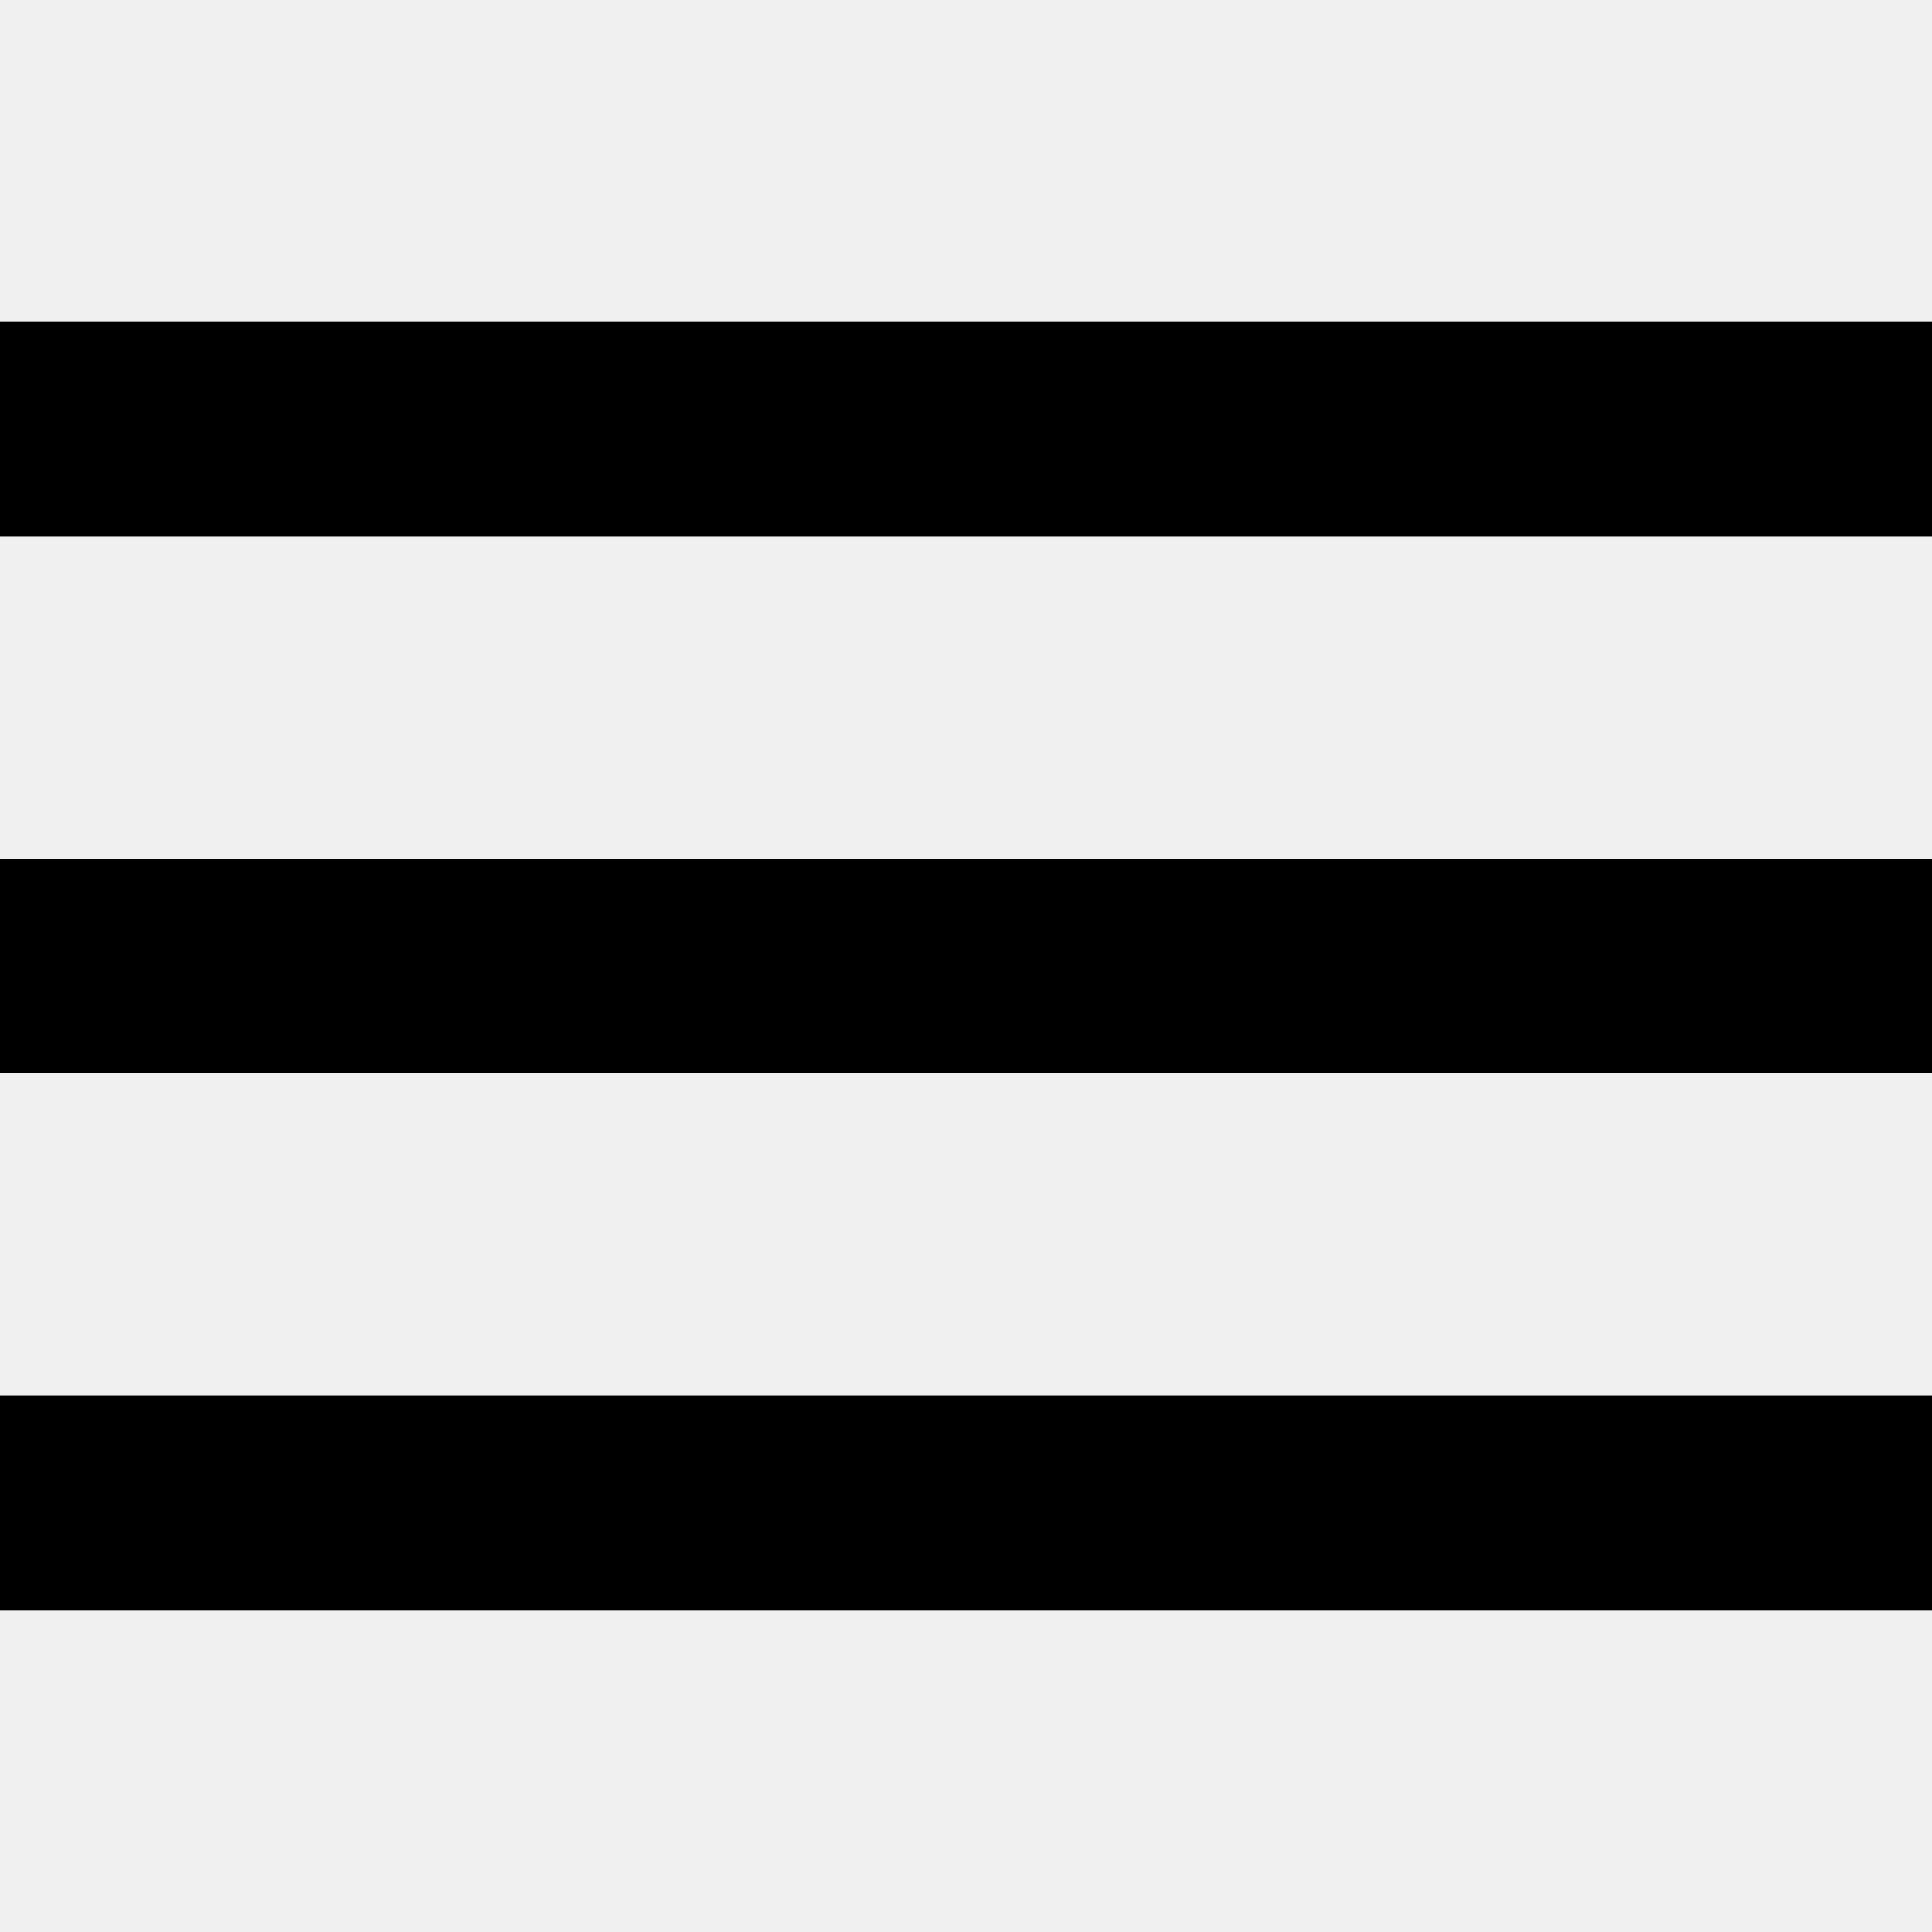
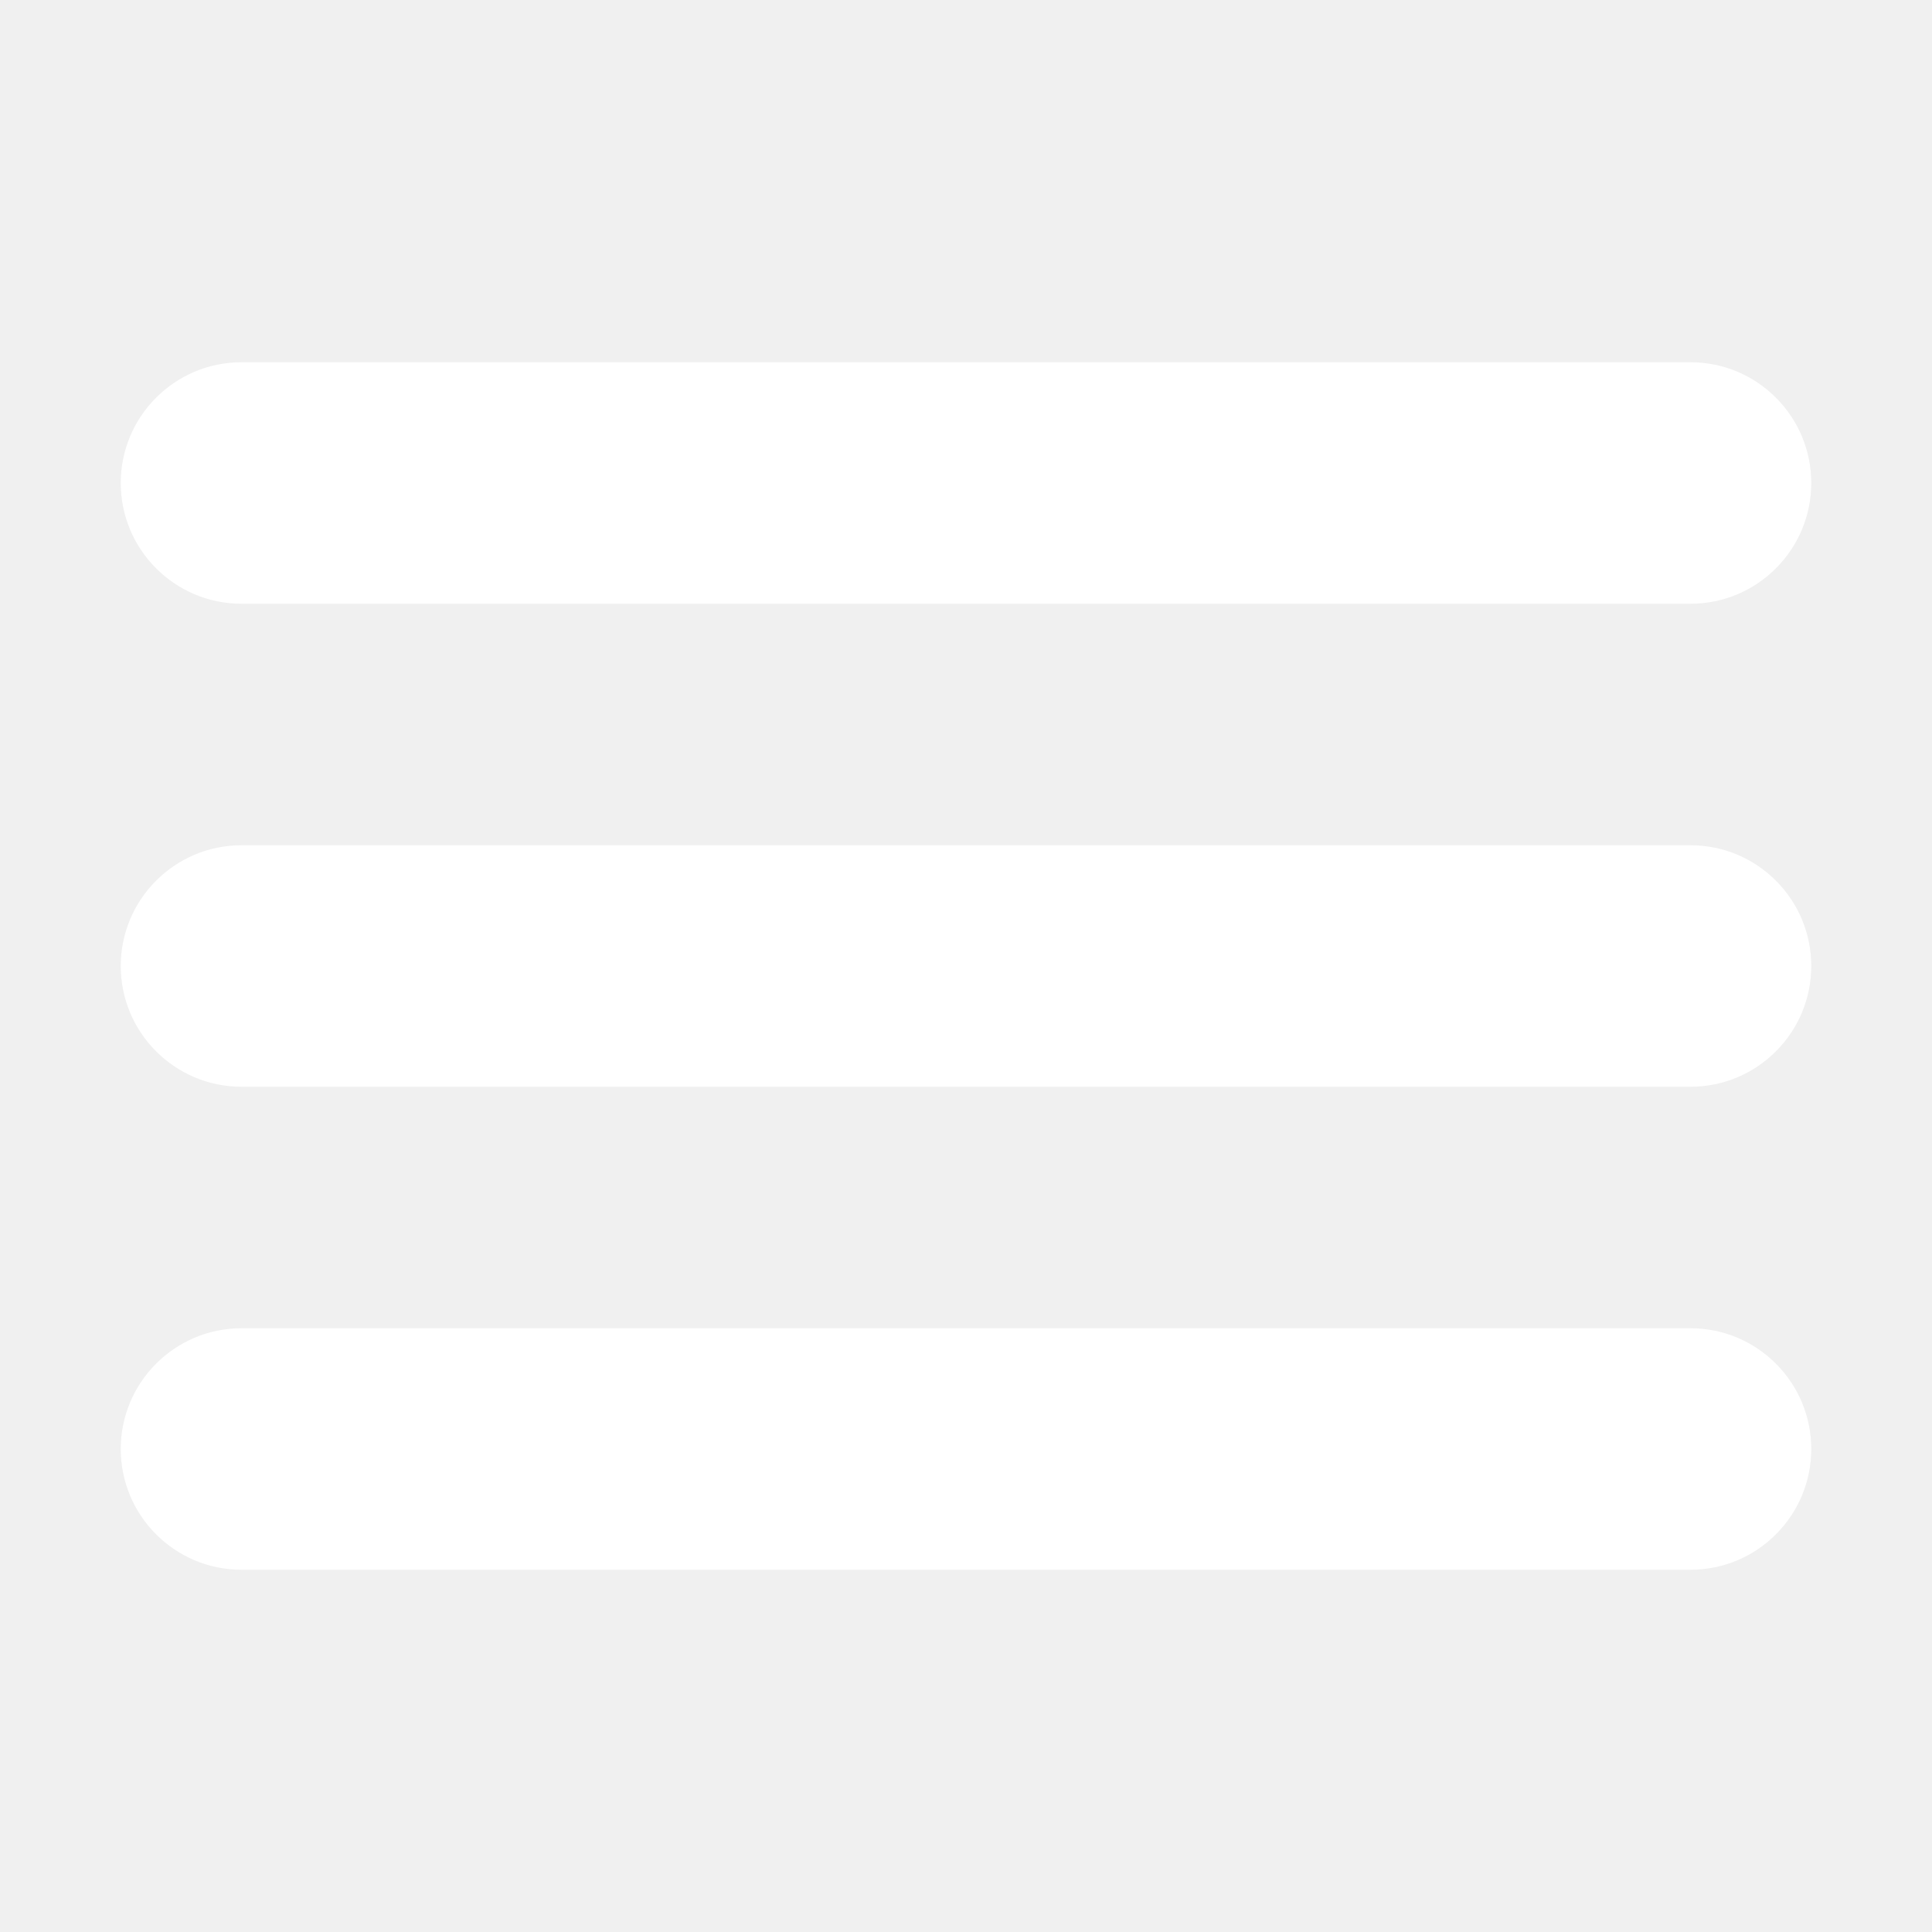
- <svg xmlns="http://www.w3.org/2000/svg" version="1.1" id="Capa_1" x="0px" y="0px" viewBox="0 0 384 384" style="enable-background:new 0 0 384 384;" xml:space="preserve">
-   <g>
-     <g>
-       <g>
-         <rect x="0" y="277.333" width="384" height="42.667" />
-         <rect x="0" y="170.667" width="384" height="42.667" />
-         <rect x="0" y="64" width="384" height="42.667" />
-       </g>
-     </g>
-   </g>
-   <g>
- </g>
-   <g>
- </g>
-   <g>
- </g>
-   <g>
- </g>
-   <g>
- </g>
-   <g>
- </g>
-   <g>
- </g>
-   <g>
- </g>
-   <g>
- </g>
-   <g>
- </g>
-   <g>
- </g>
-   <g>
- </g>
-   <g>
- </g>
-   <g>
- </g>
-   <g>
- </g>
+ <svg xmlns="http://www.w3.org/2000/svg" height="32px" id="Layer_1" style="enable-background:new 0 0 32 32;" version="1.1" viewBox="0 0 32 32" width="32px" xml:space="preserve">
+   <path d="M4,10h24c1.104,0,2-0.896,2-2s-0.896-2-2-2H4C2.896,6,2,6.896,2,8S2.896,10,4,10z M28,14H4c-1.104,0-2,0.896-2,2  s0.896,2,2,2h24c1.104,0,2-0.896,2-2S29.104,14,28,14z M28,22H4c-1.104,0-2,0.896-2,2s0.896,2,2,2h24c1.104,0,2-0.896,2-2  S29.104,22,28,22z" fill="#ffffff" />
</svg>
